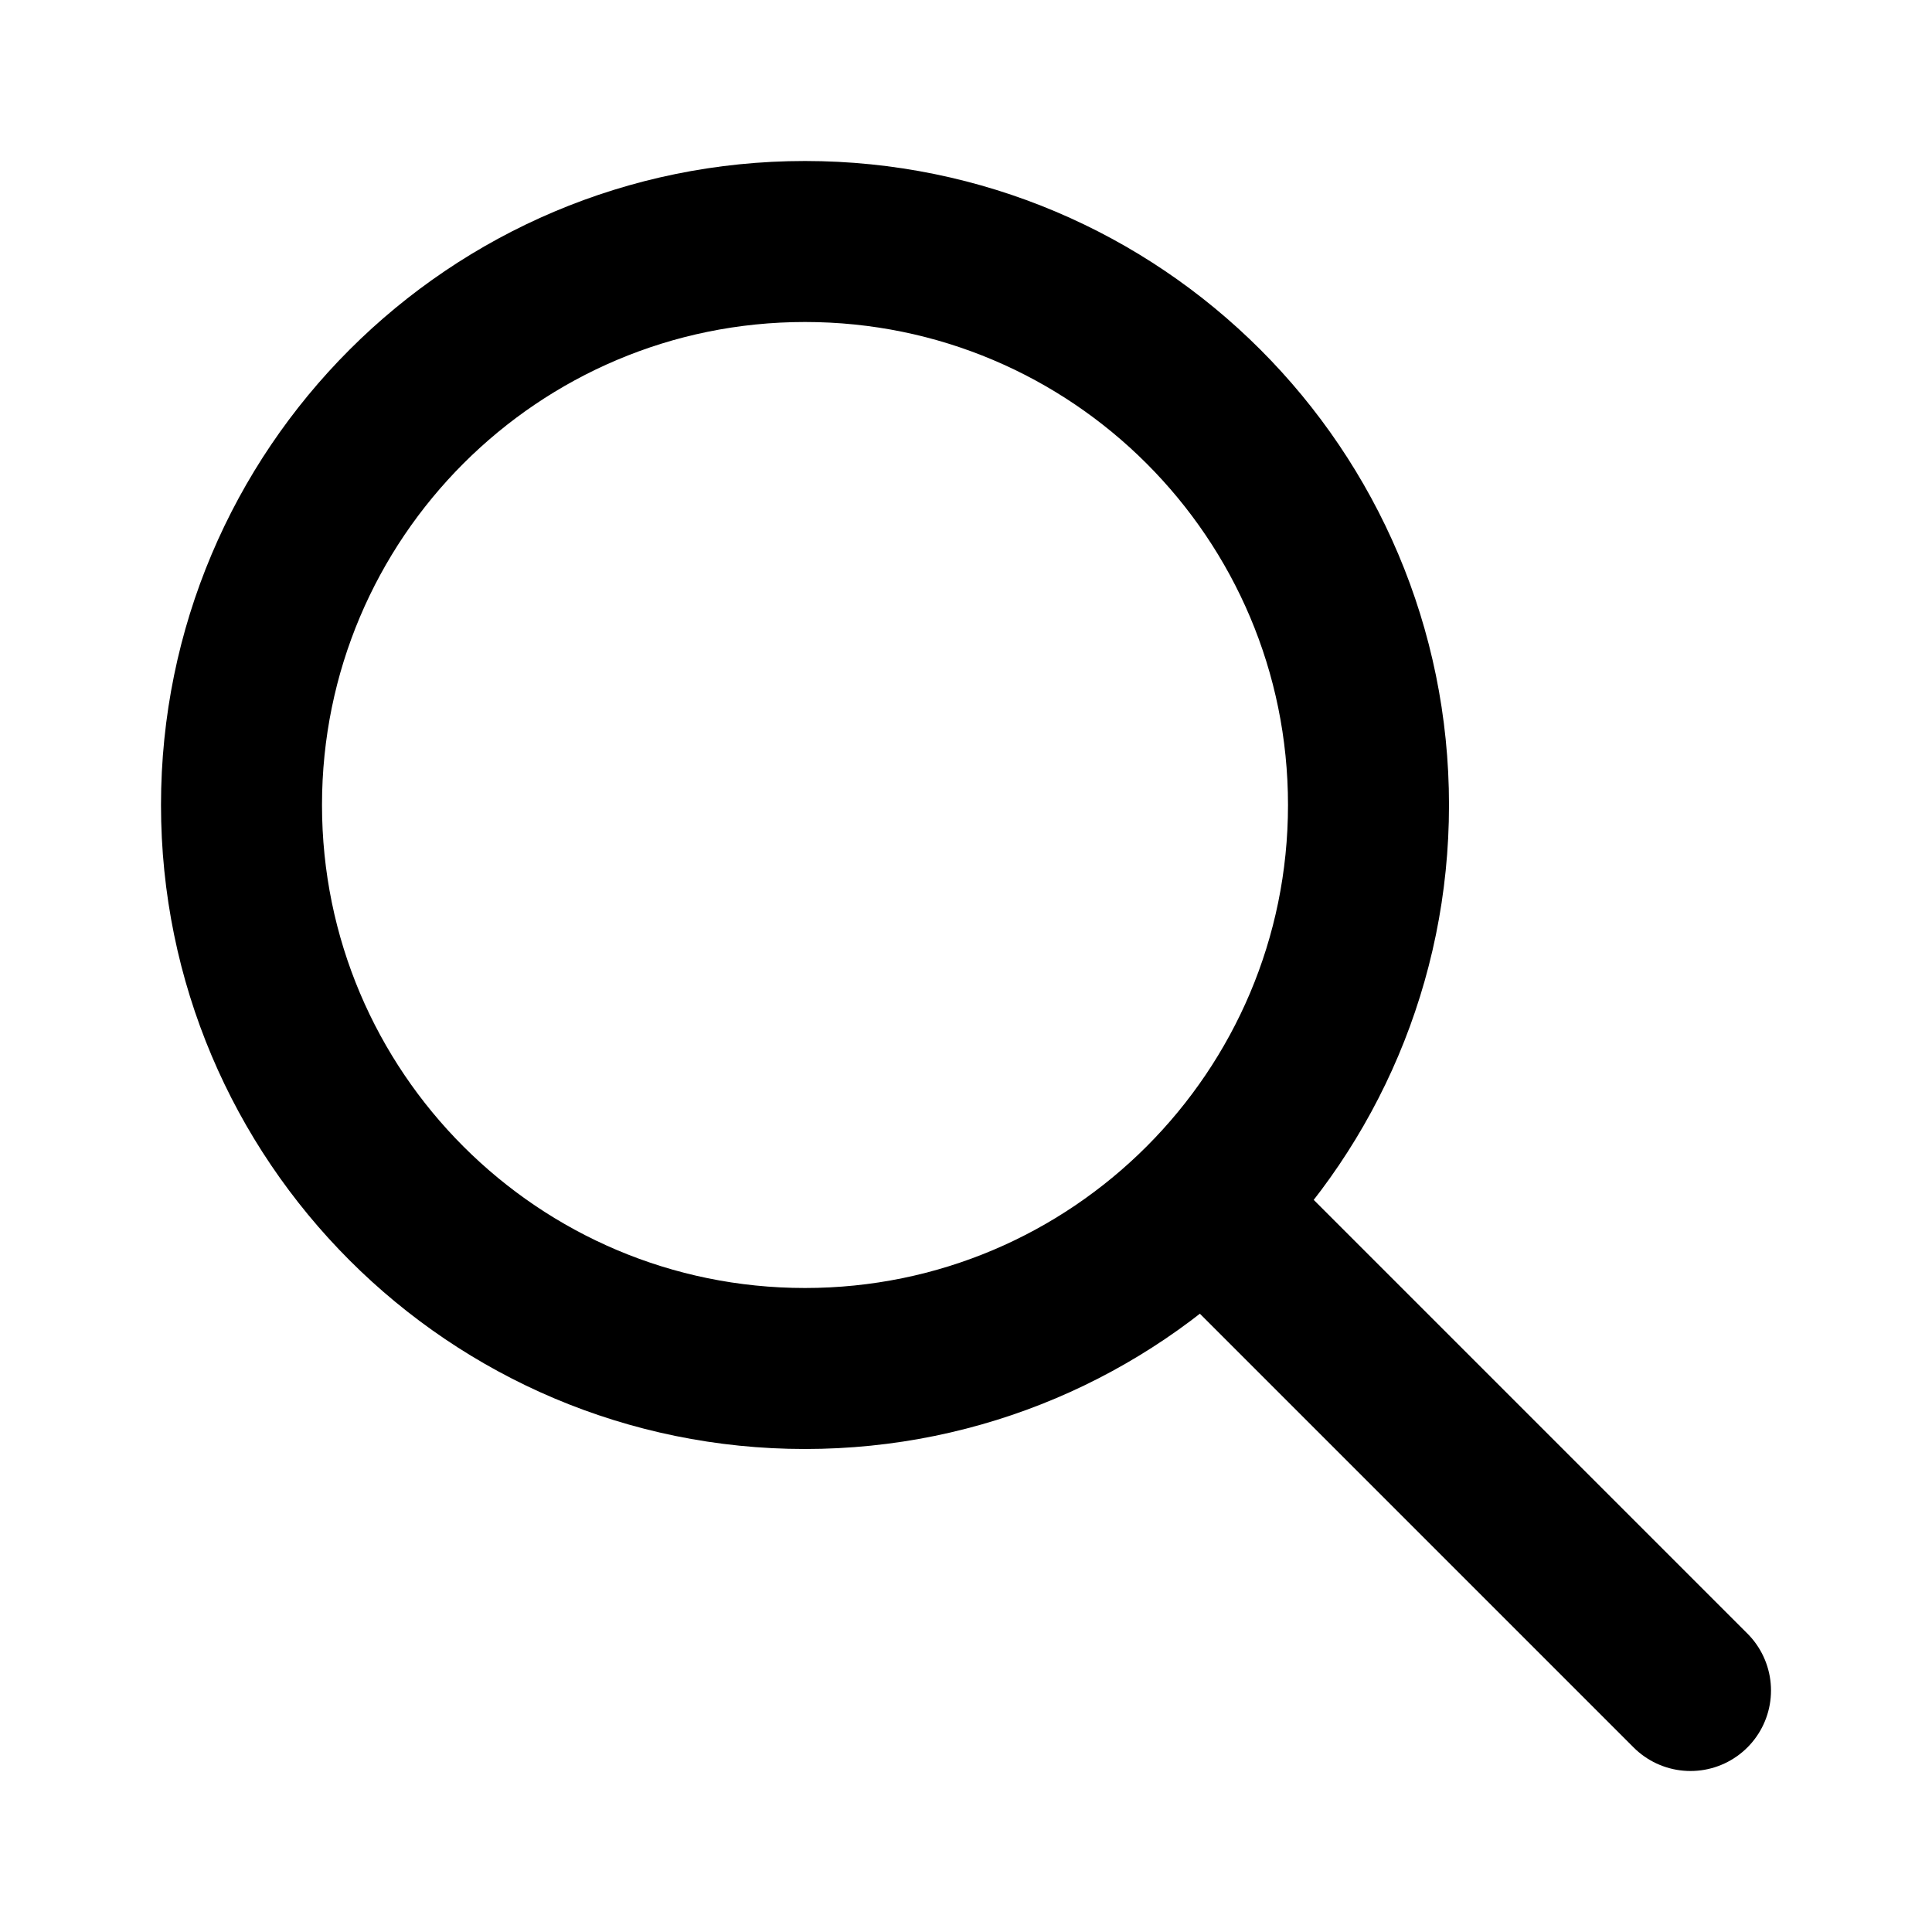
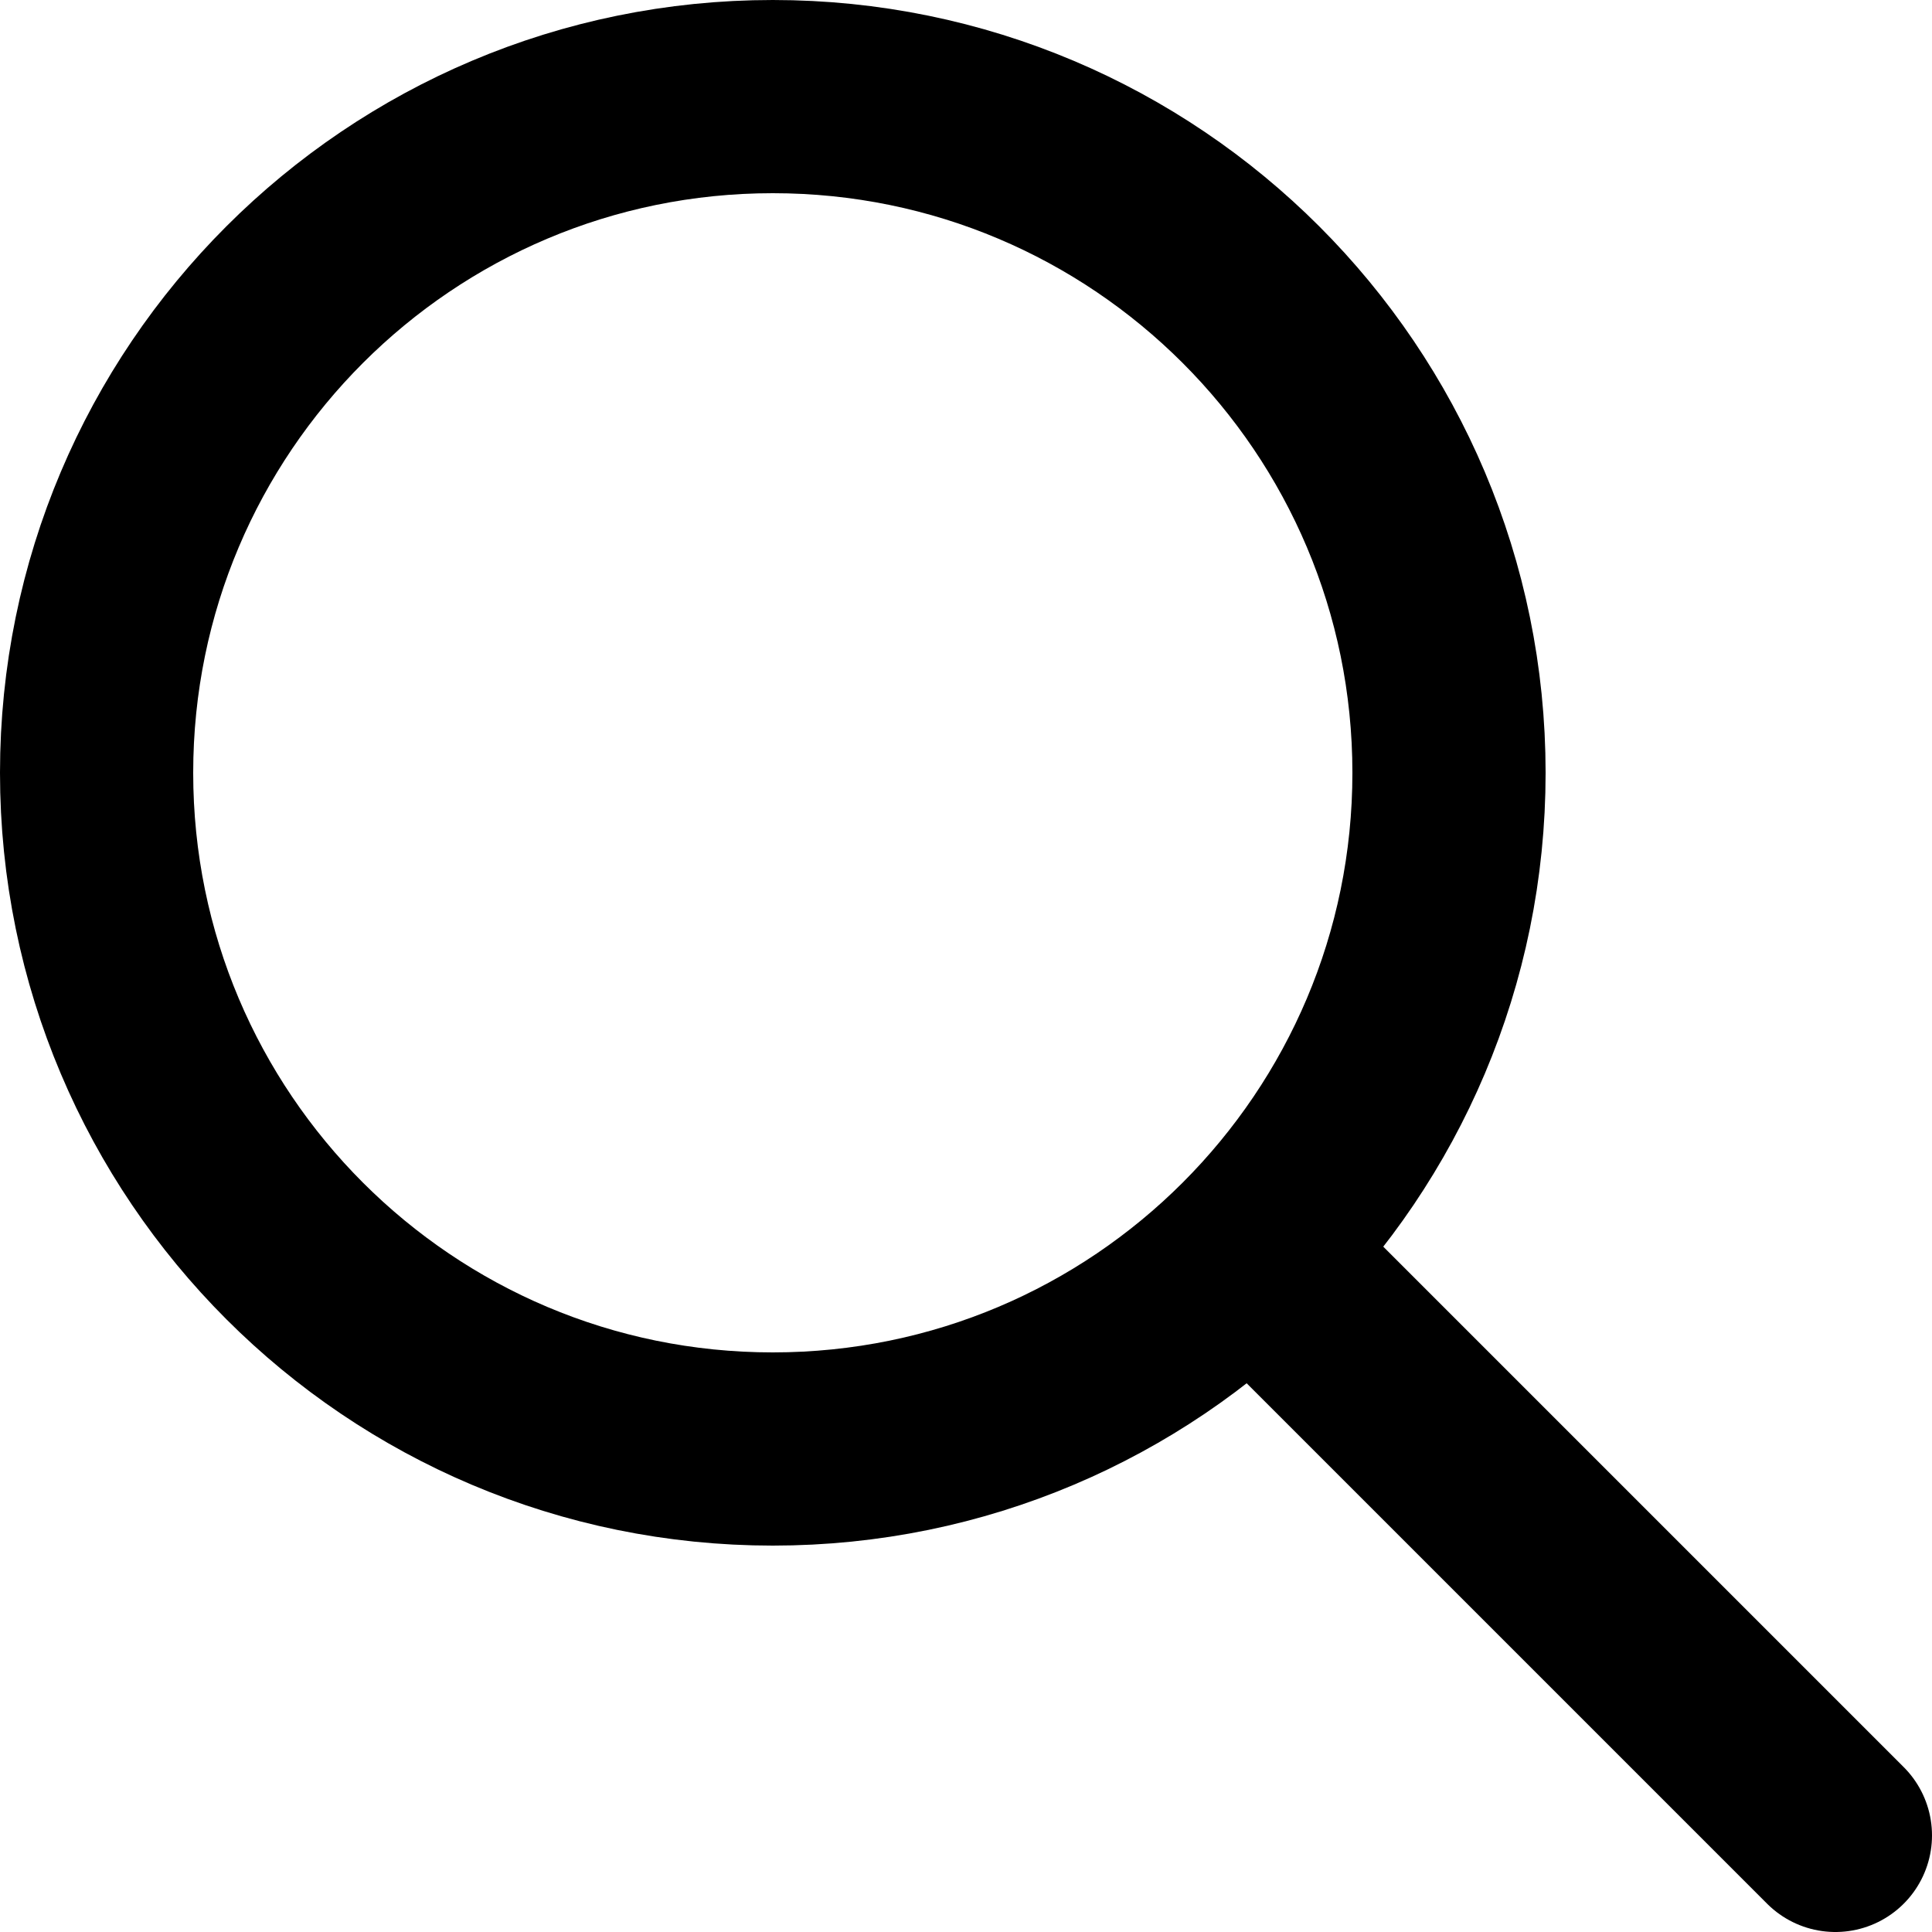
<svg xmlns="http://www.w3.org/2000/svg" width="24" height="24" viewBox="0 0 24 24" fill="none" stroke="currentColor" stroke-width="2" stroke-linecap="round" stroke-linejoin="round">
-   <path d="M10 10m-7 0a7 7 0 1 0 14 0a7 7 0 1 0 -14 0" />
-   <path d="M21 21l-6 -6" />
+   <g transform="translate(12 12) scale(1.2) translate(-12 -12)">
+     <path d="M10 10m-7 0a7 7 0 1 0 14 0a7 7 0 1 0 -14 0" />
+     <path d="M21 21l-6 -6" />
+   </g>
</svg>
